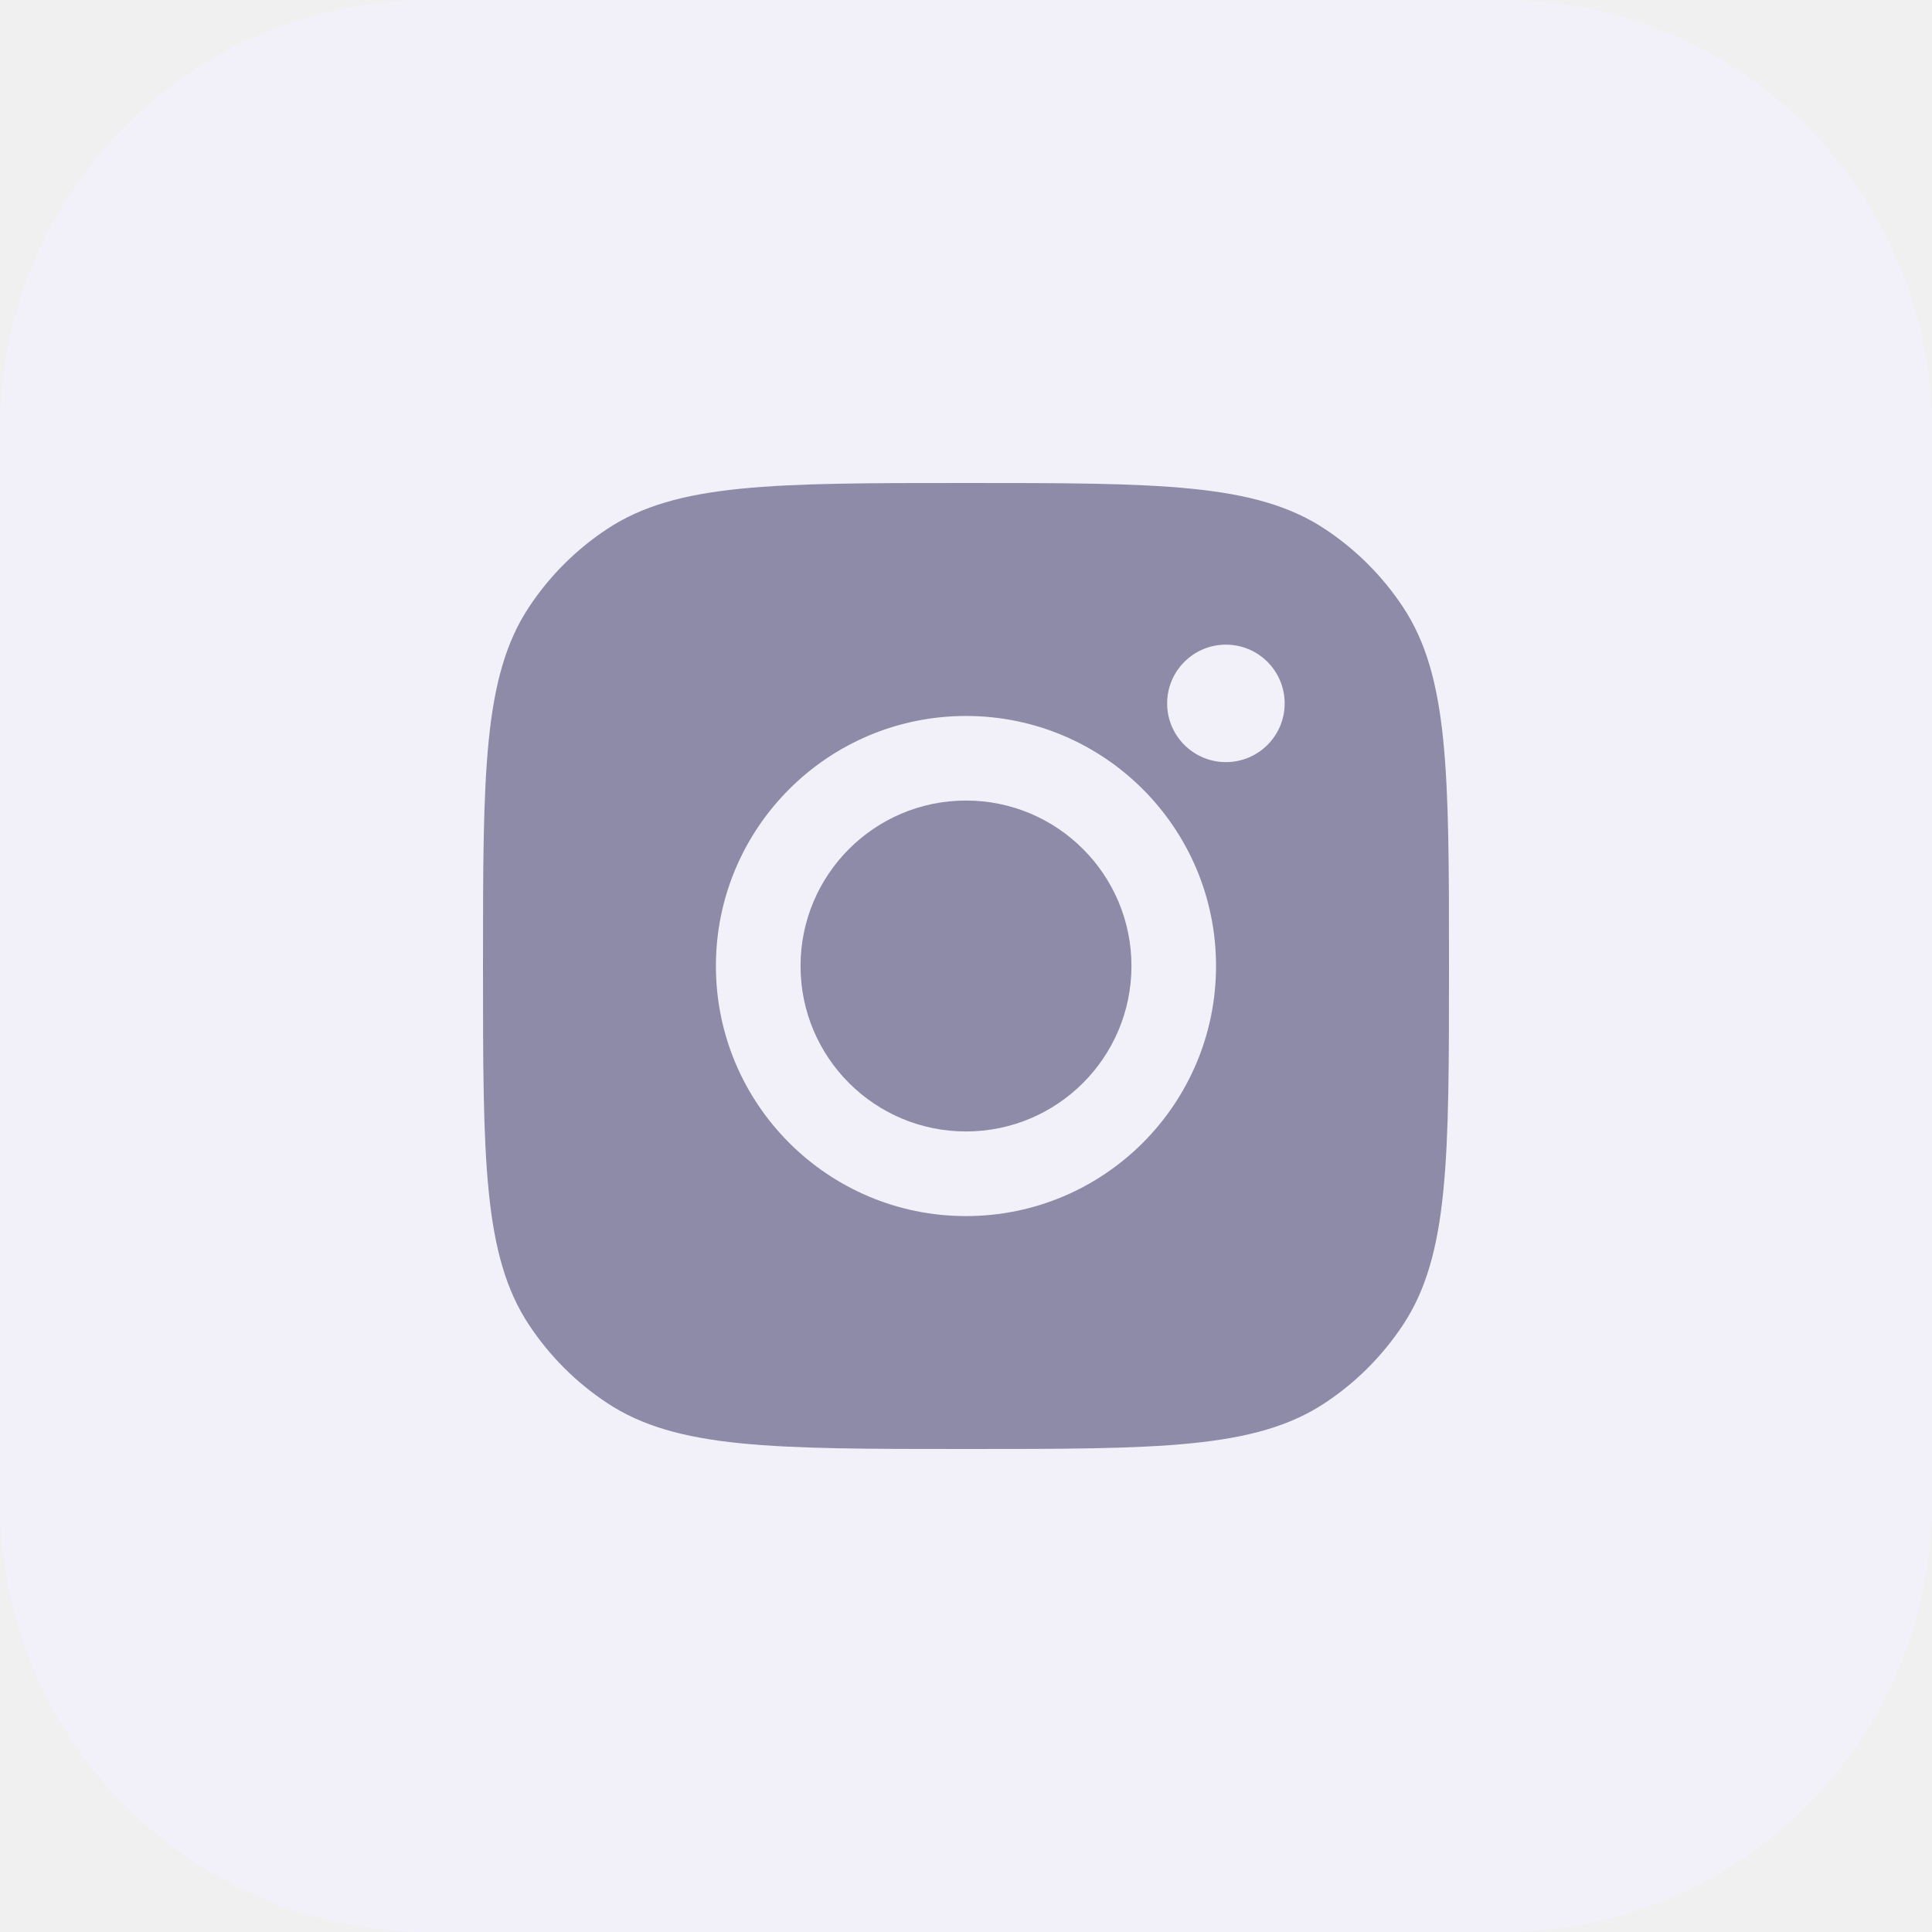
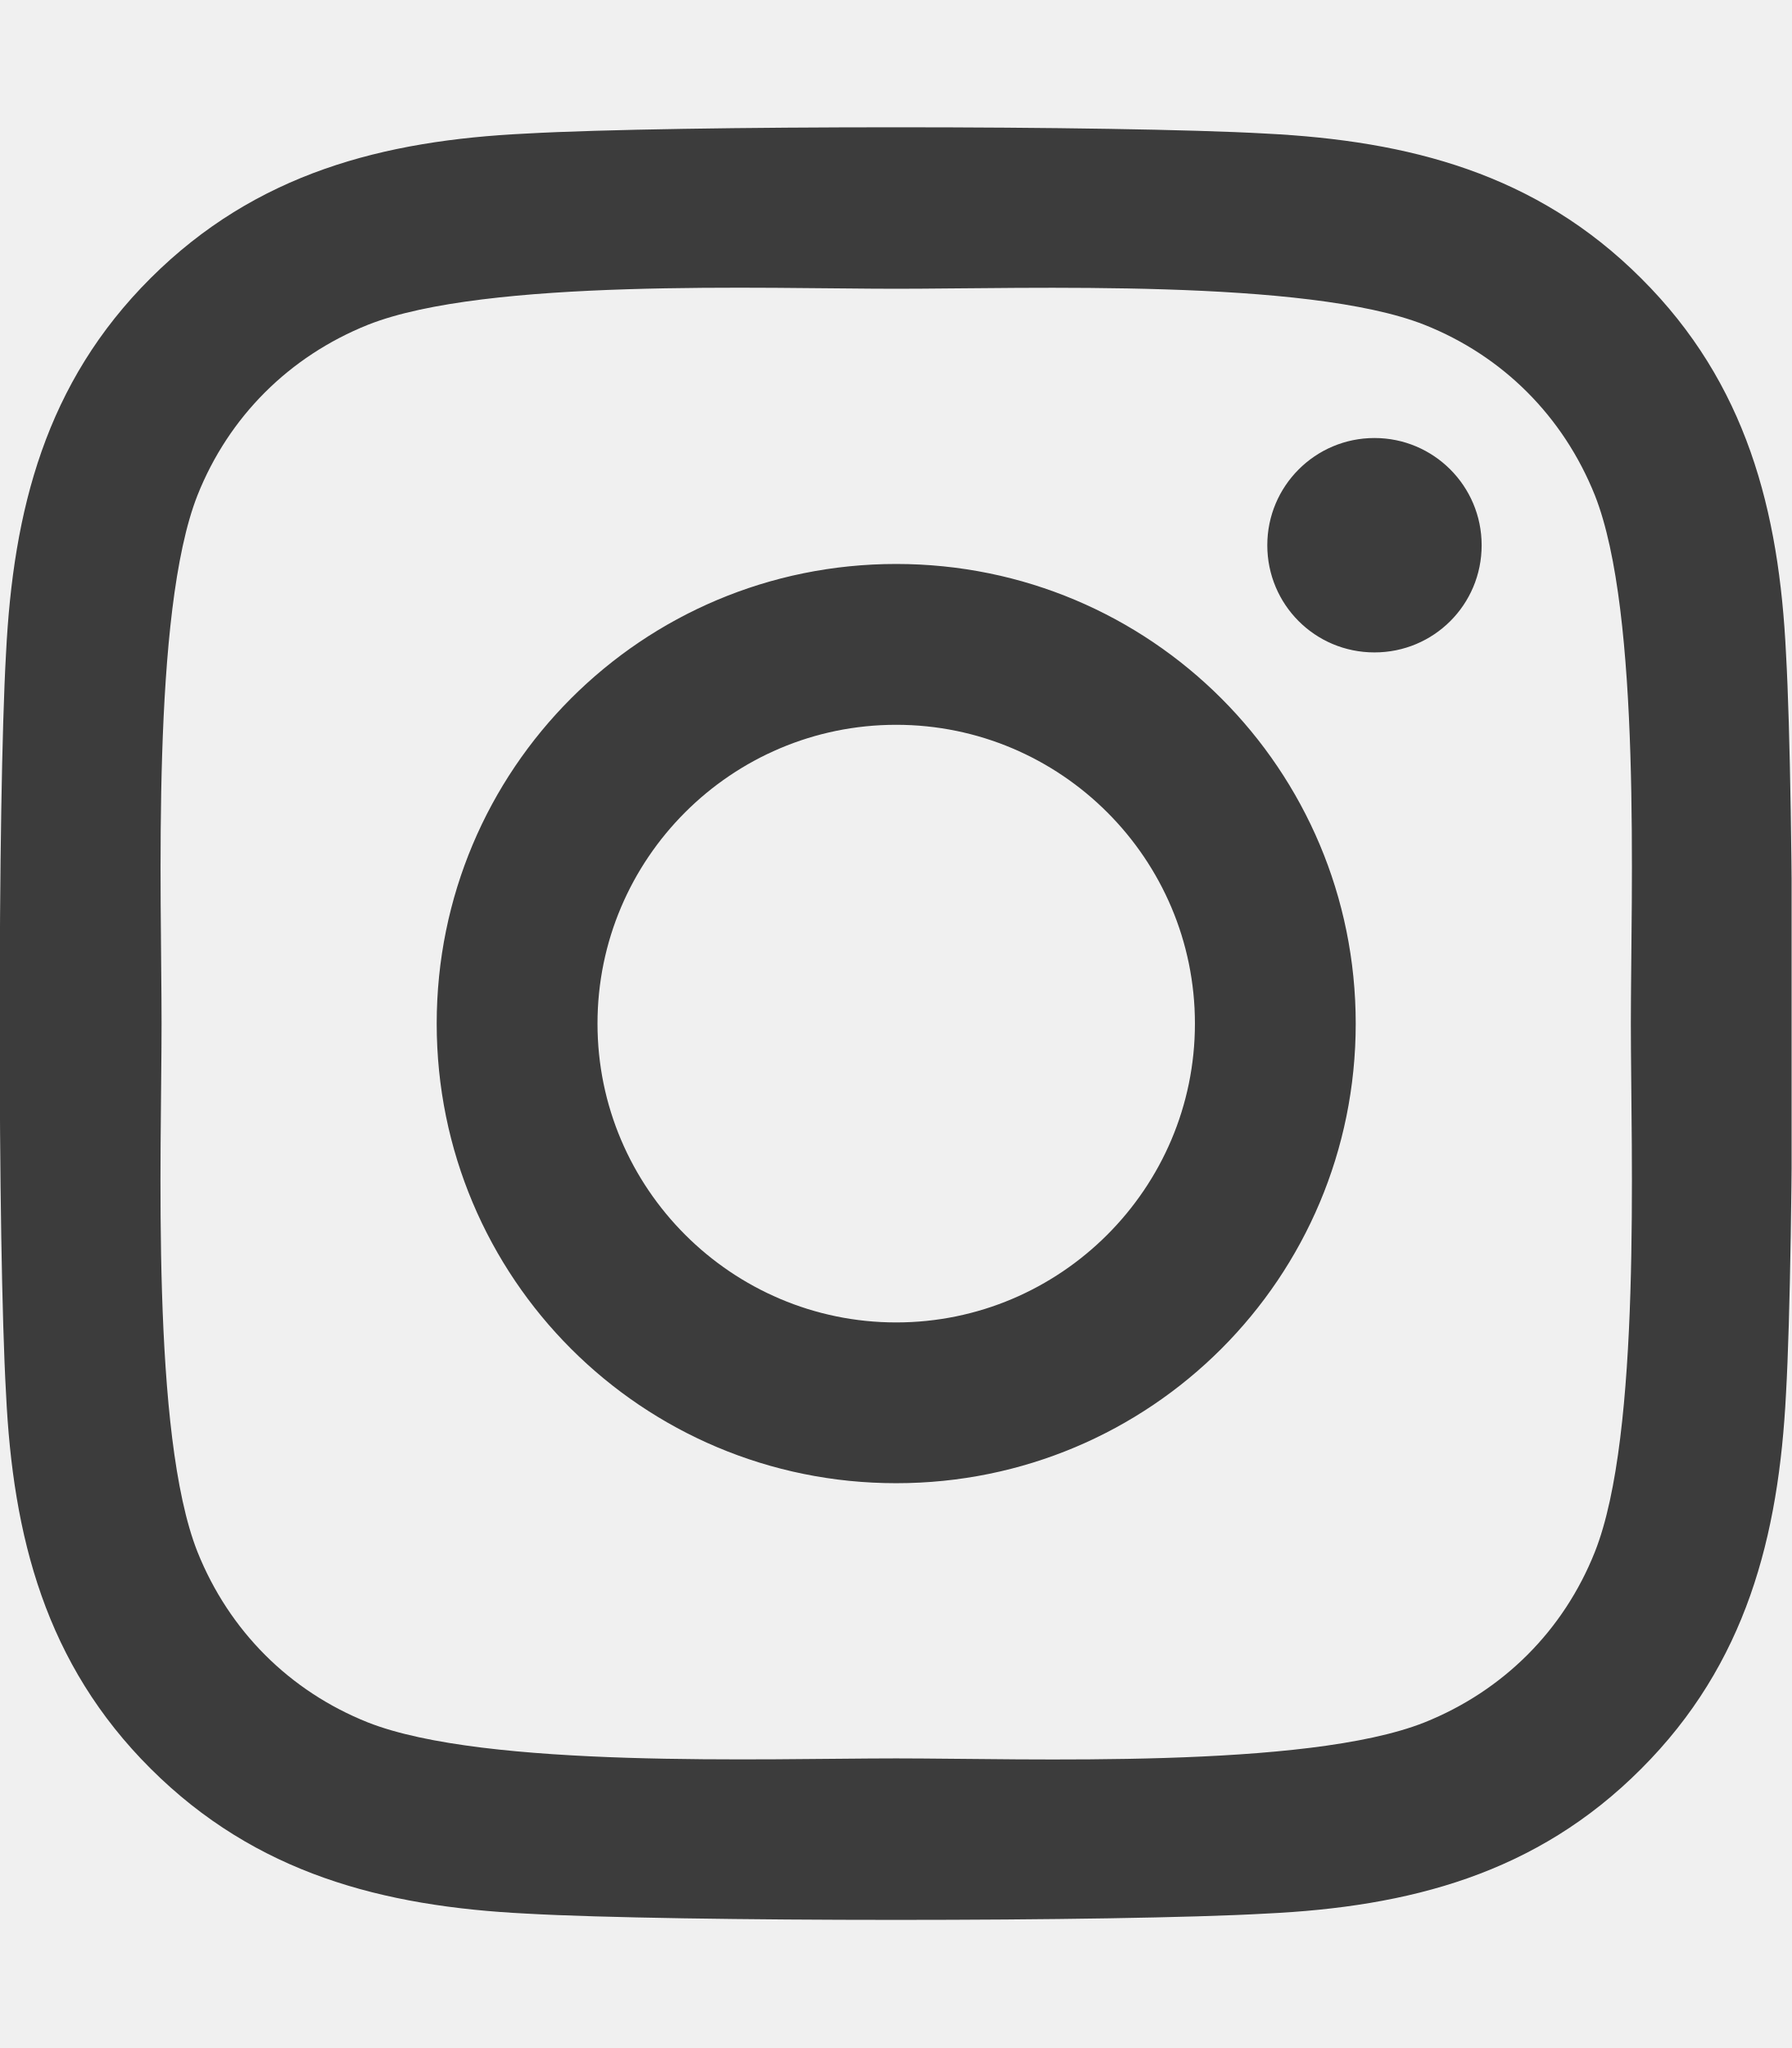
- <svg xmlns="http://www.w3.org/2000/svg" width="36" height="36" viewBox="0 0 36 36" fill="none">
-   <g id="Social Media Icon Square/Instagram">
-     <rect id="Social Media Icon" y="-0" width="36" height="36" rx="8" fill="#F2F1FA" />
-     <path id="Instagram" fill-rule="evenodd" clip-rule="evenodd" d="M9 18C9 14.405 9 12.607 9.857 11.312C10.239 10.734 10.734 10.239 11.313 9.857C12.607 9 14.405 9 18 9C21.595 9 23.393 9 24.687 9.857C25.266 10.239 25.761 10.734 26.143 11.312C27 12.607 27 14.405 27 18C27 21.595 27 23.393 26.143 24.687C25.761 25.265 25.266 25.761 24.687 26.143C23.393 27 21.595 27 18 27C14.405 27 12.607 27 11.313 26.143C10.734 25.761 10.239 25.265 9.857 24.687C9 23.393 9 21.595 9 18ZM22.659 18C22.659 20.573 20.573 22.66 18 22.66C15.427 22.66 13.34 20.573 13.34 18C13.34 15.427 15.427 13.341 18 13.341C20.573 13.341 22.659 15.427 22.659 18ZM18 21.083C19.703 21.083 21.083 19.703 21.083 18C21.083 16.297 19.703 14.917 18 14.917C16.297 14.917 14.917 16.297 14.917 18C14.917 19.703 16.297 21.083 18 21.083ZM22.843 14.201C23.448 14.201 23.938 13.711 23.938 13.107C23.938 12.502 23.448 12.012 22.843 12.012C22.239 12.012 21.748 12.502 21.748 13.107C21.748 13.711 22.239 14.201 22.843 14.201Z" fill="#8D8BA7" />
+ <svg xmlns="http://www.w3.org/2000/svg" width="28" height="32" viewBox="0 0 28 32" fill="none">
+   <g id="Frame" clip-path="url(#clip0_12_243)">
+     <path id="Vector" d="M14.006 8.812C10.031 8.812 6.825 12.019 6.825 15.994C6.825 19.969 10.031 23.175 14.006 23.175C17.981 23.175 21.188 19.969 21.188 15.994C21.188 12.019 17.981 8.812 14.006 8.812ZM14.006 20.663C11.438 20.663 9.338 18.569 9.338 15.994C9.338 13.419 11.431 11.325 14.006 11.325C16.581 11.325 18.675 13.419 18.675 15.994C18.675 18.569 16.575 20.663 14.006 20.663ZM23.156 8.519C23.156 9.45 22.406 10.194 21.481 10.194C20.55 10.194 19.806 9.444 19.806 8.519C19.806 7.594 20.556 6.844 21.481 6.844C22.406 6.844 23.156 7.594 23.156 8.519ZM27.913 10.219C27.806 7.975 27.294 5.987 25.65 4.35C24.012 2.712 22.025 2.2 19.781 2.087C17.469 1.956 10.537 1.956 8.225 2.087C5.987 2.194 4 2.706 2.356 4.344C0.712 5.981 0.206 7.969 0.094 10.213C-0.038 12.525 -0.038 19.456 0.094 21.769C0.2 24.012 0.712 26 2.356 27.637C4 29.275 5.981 29.788 8.225 29.9C10.537 30.031 17.469 30.031 19.781 29.9C22.025 29.794 24.012 29.281 25.65 27.637C27.288 26 27.8 24.012 27.913 21.769C28.044 19.456 28.044 12.531 27.913 10.219ZM24.925 24.25C24.438 25.475 23.494 26.419 22.262 26.913C20.419 27.644 16.044 27.475 14.006 27.475C11.969 27.475 7.588 27.637 5.75 26.913C4.525 26.425 3.581 25.481 3.087 24.25C2.356 22.406 2.525 18.031 2.525 15.994C2.525 13.956 2.362 9.575 3.087 7.737C3.575 6.512 4.519 5.569 5.75 5.075C7.594 4.344 11.969 4.512 14.006 4.512C16.044 4.512 20.425 4.35 22.262 5.075C23.488 5.562 24.431 6.506 24.925 7.737C25.656 9.581 25.488 13.956 25.488 15.994C25.488 18.031 25.656 22.413 24.925 24.25Z" fill="#3C3C3C" />
  </g>
+   <defs>
+     <clipPath id="clip0_12_243">
+       <rect width="28" height="32" fill="white" />
+     </clipPath>
+   </defs>
</svg>
